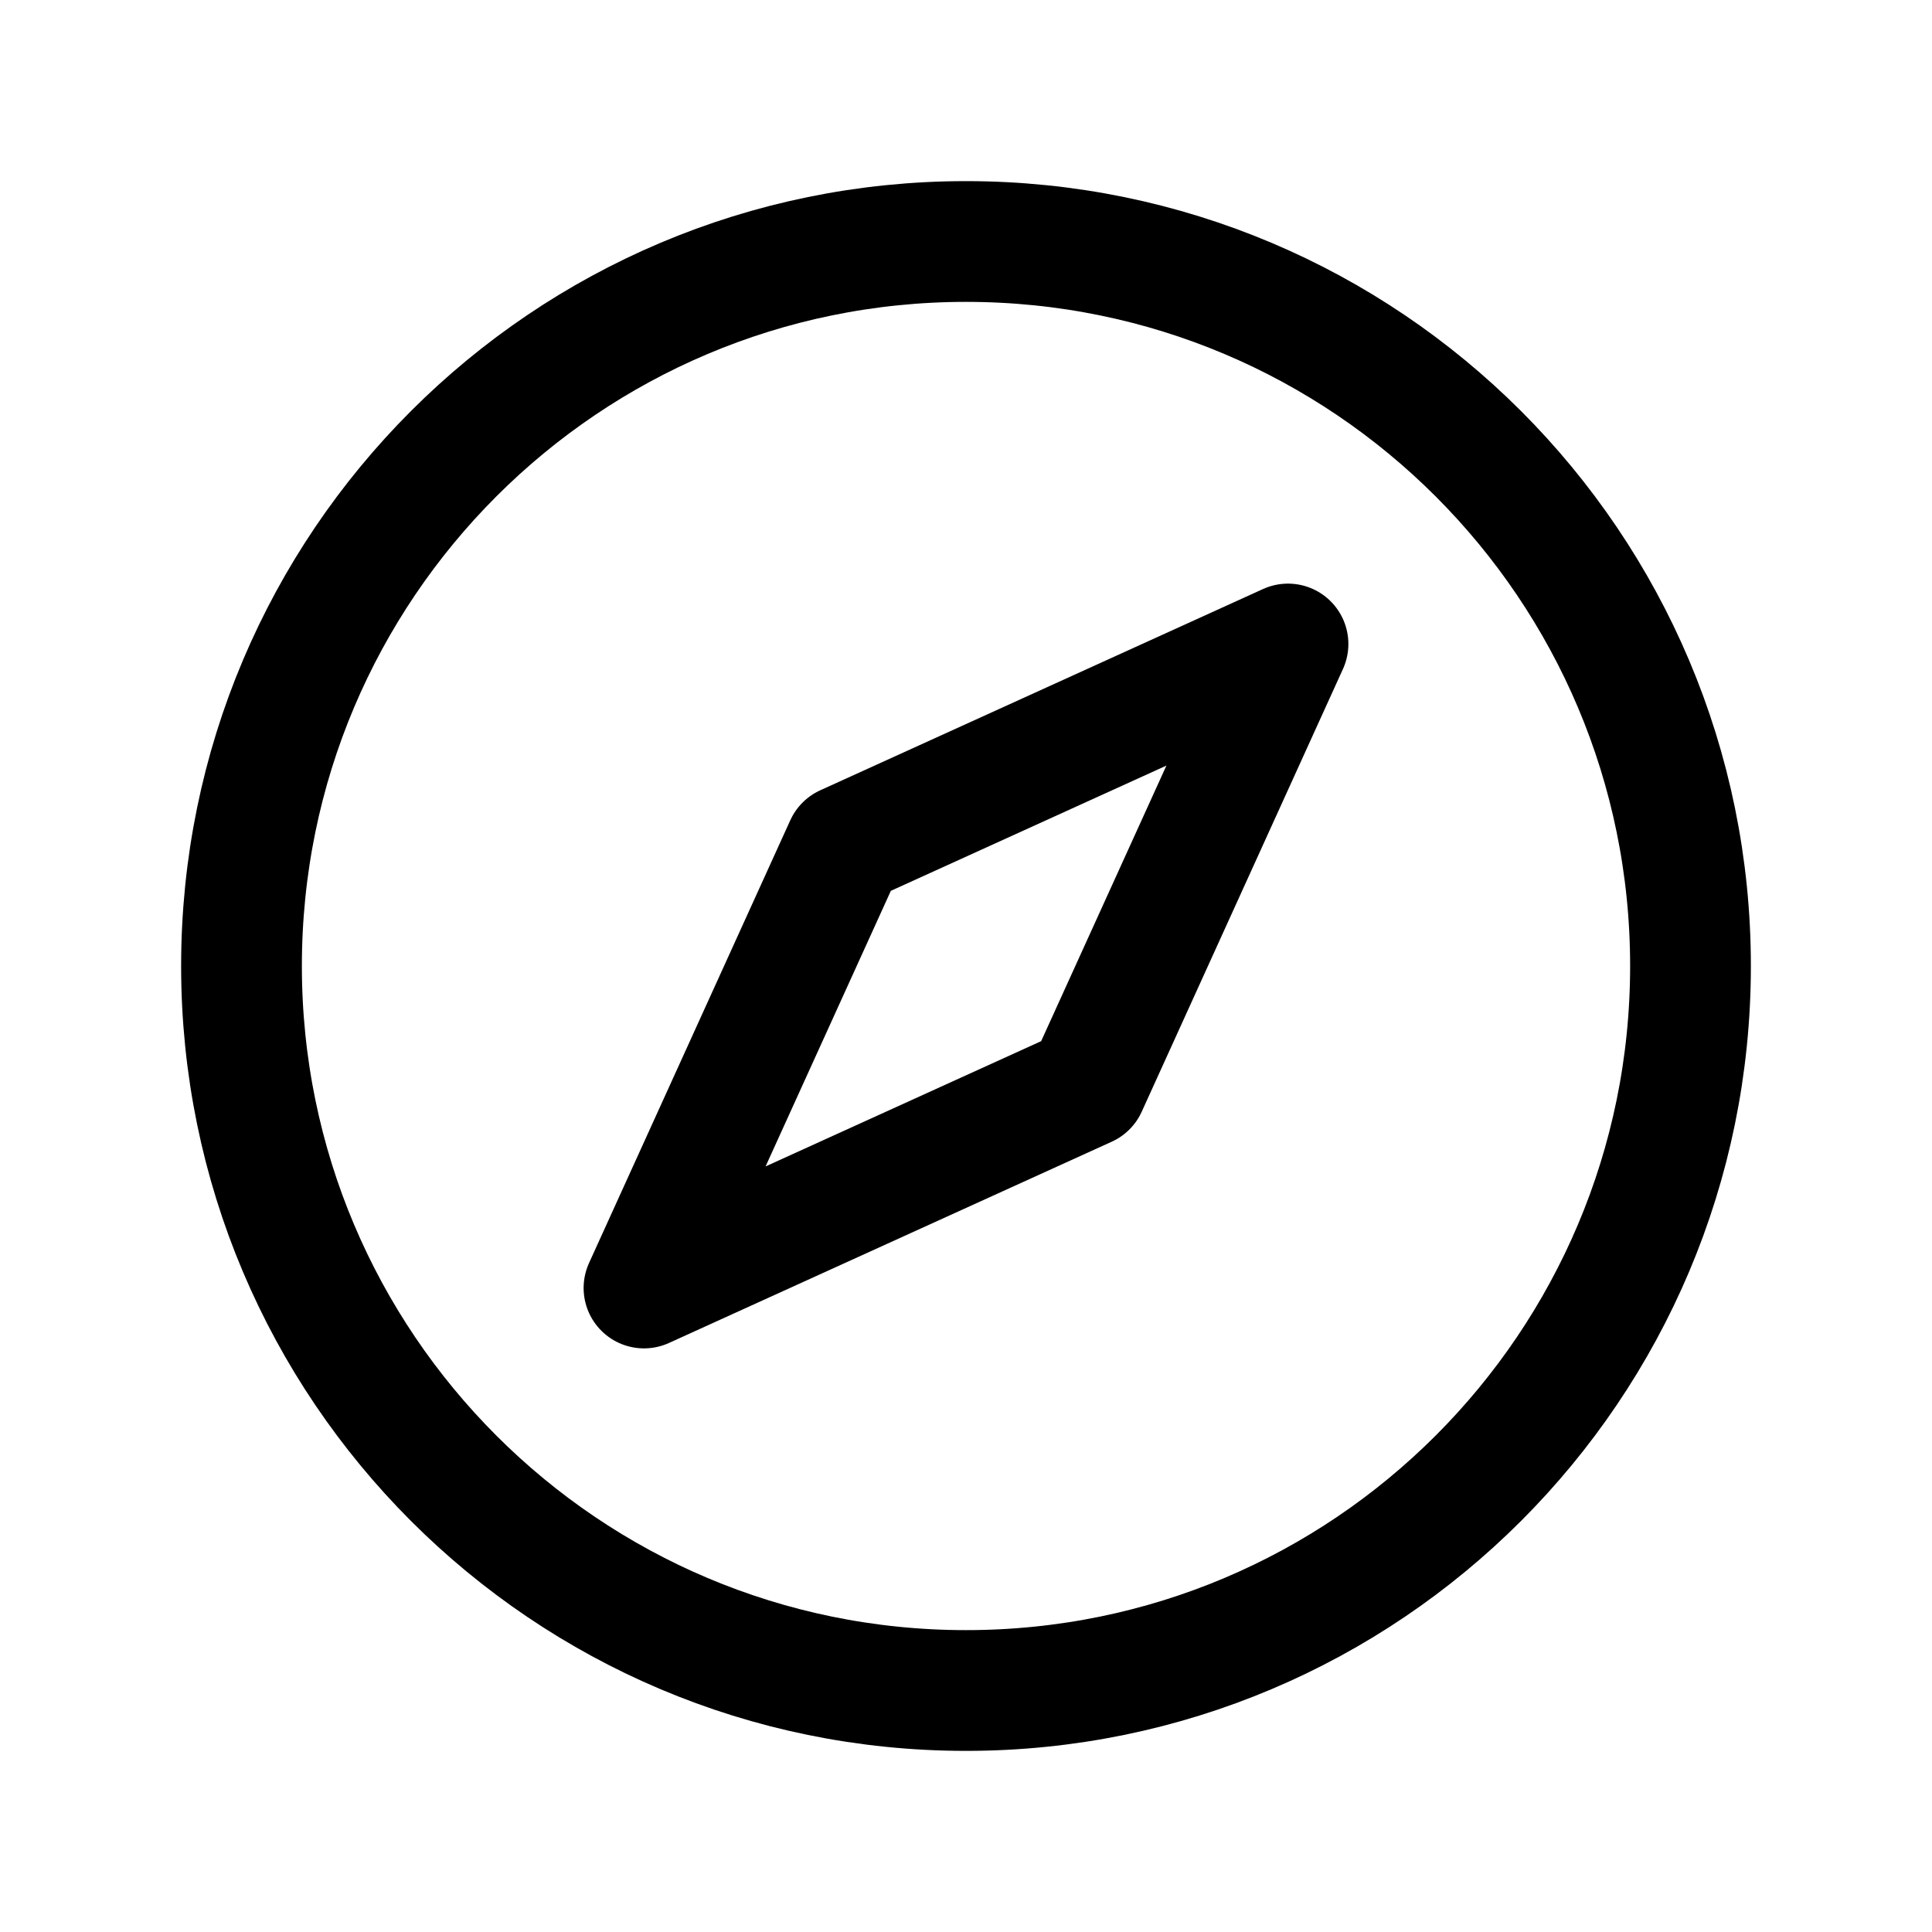
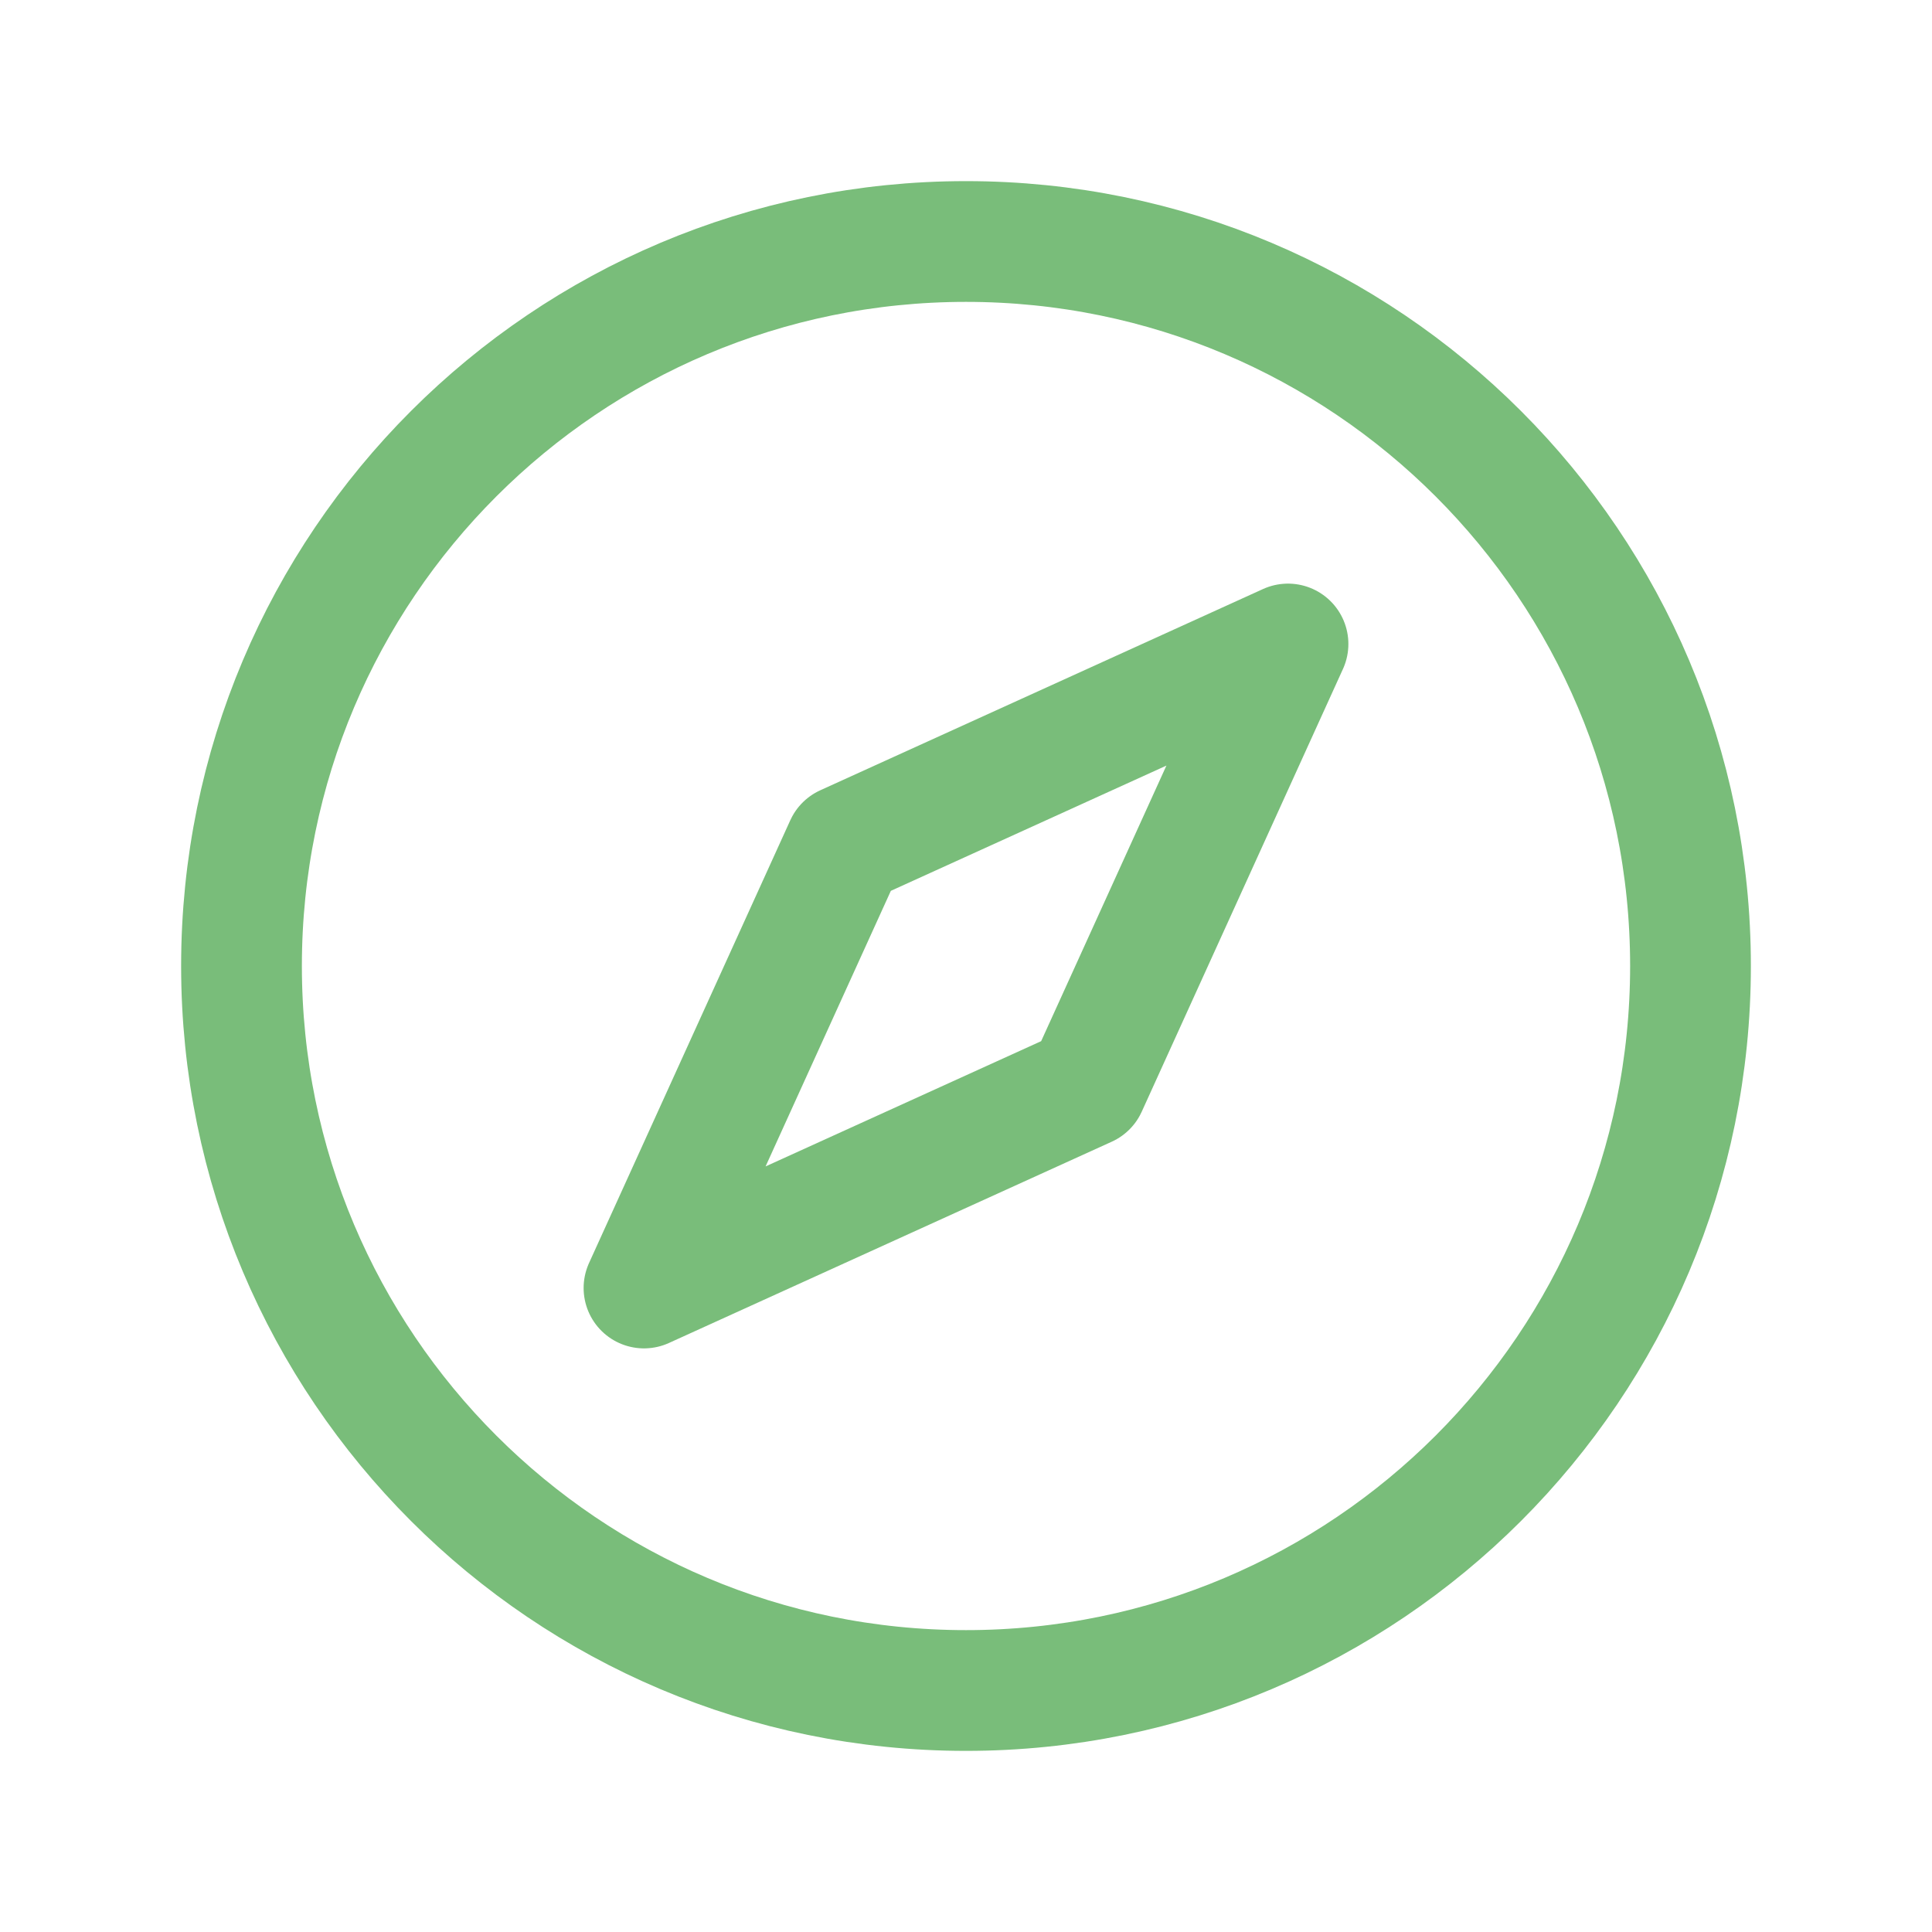
<svg xmlns="http://www.w3.org/2000/svg" width="24" height="24" viewBox="0 0 24 24" fill="none">
-   <path d="M3 12C3 16.971 7.029 21 12 21C16.971 21 21 16.971 21 12C21 7.029 16.971 3 12 3C7.029 3 3 7.029 3 12Z" stroke="black" stroke-width="1.5" stroke-linecap="round" stroke-linejoin="round" />
-   <path d="M10.5 10.5L16 8L13.5 13.5L8 16L10.5 10.5Z" stroke="black" stroke-width="1.5" stroke-linecap="round" stroke-linejoin="round" />
+   <path d="M3 12C3 16.971 7.029 21 12 21C16.971 21 21 16.971 21 12C21 7.029 16.971 3 12 3C7.029 3 3 7.029 3 12Z" stroke="#58AD59" stroke-opacity="0.8" stroke-width="1.5" stroke-linecap="round" stroke-linejoin="round" />
+   <path d="M10.5 10.5L16 8L13.5 13.5L8 16L10.5 10.5Z" stroke="#58AD59" stroke-opacity="0.8" stroke-width="1.5" stroke-linecap="round" stroke-linejoin="round" />
</svg>
